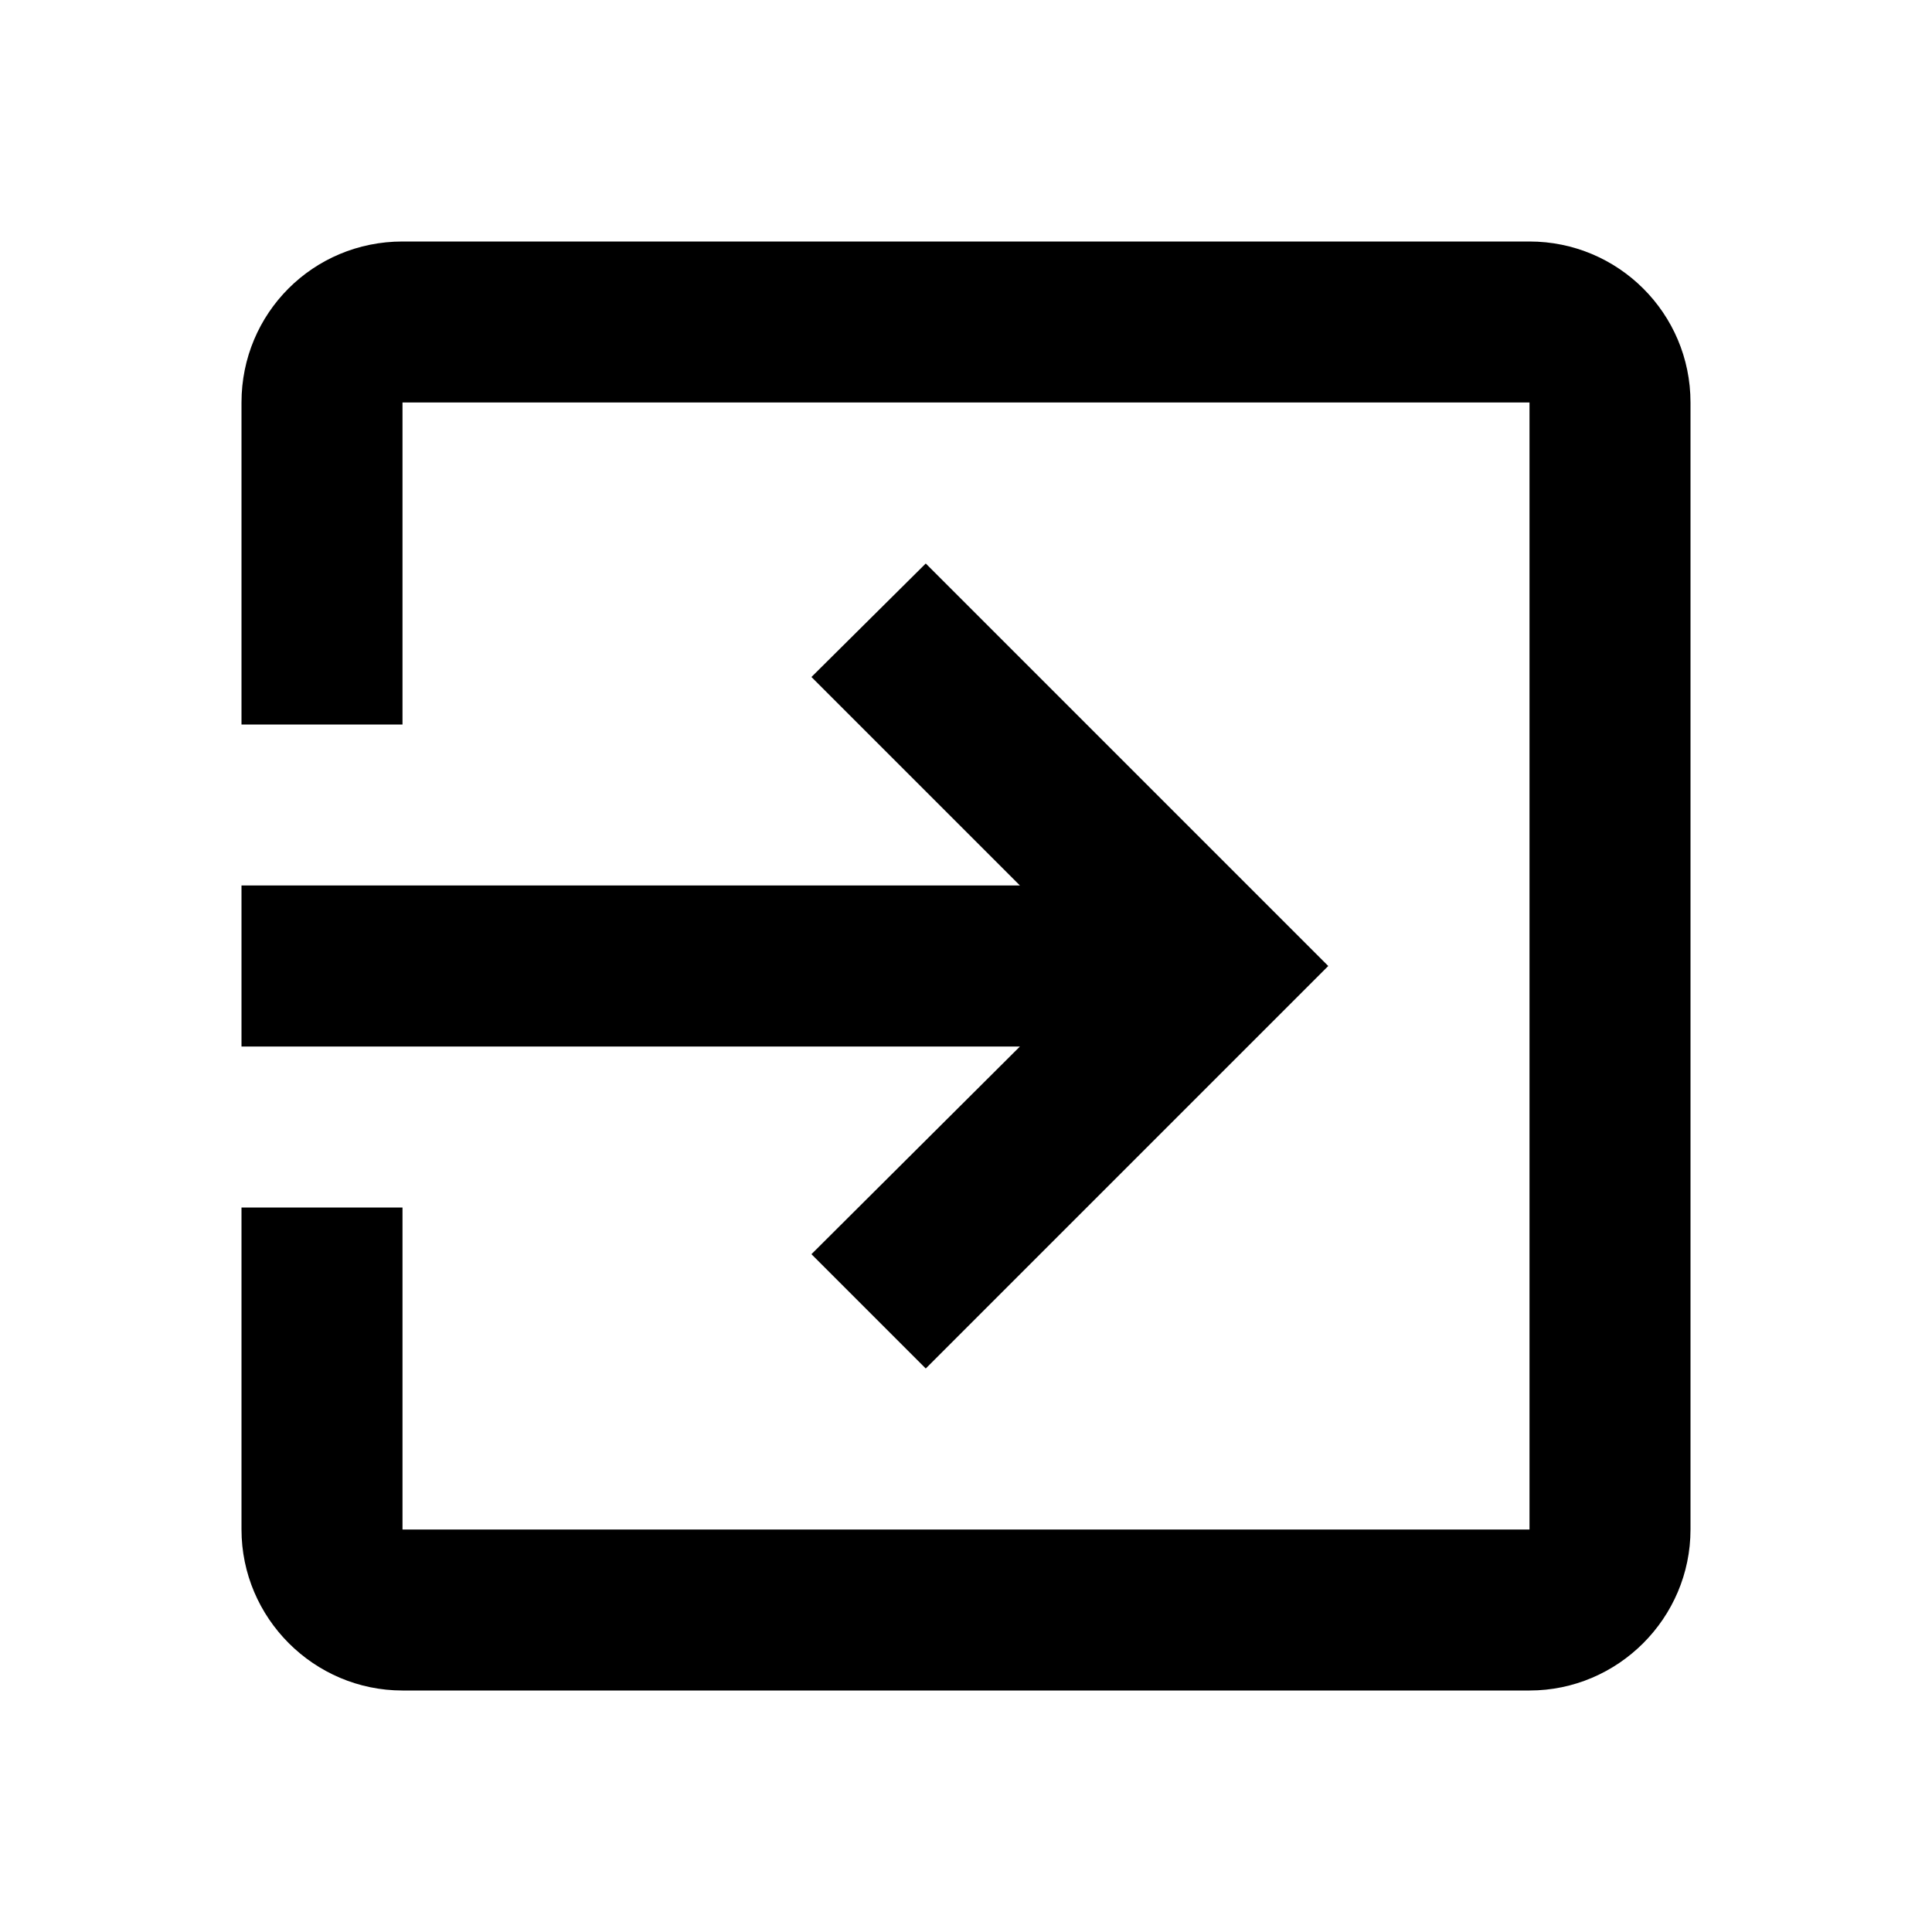
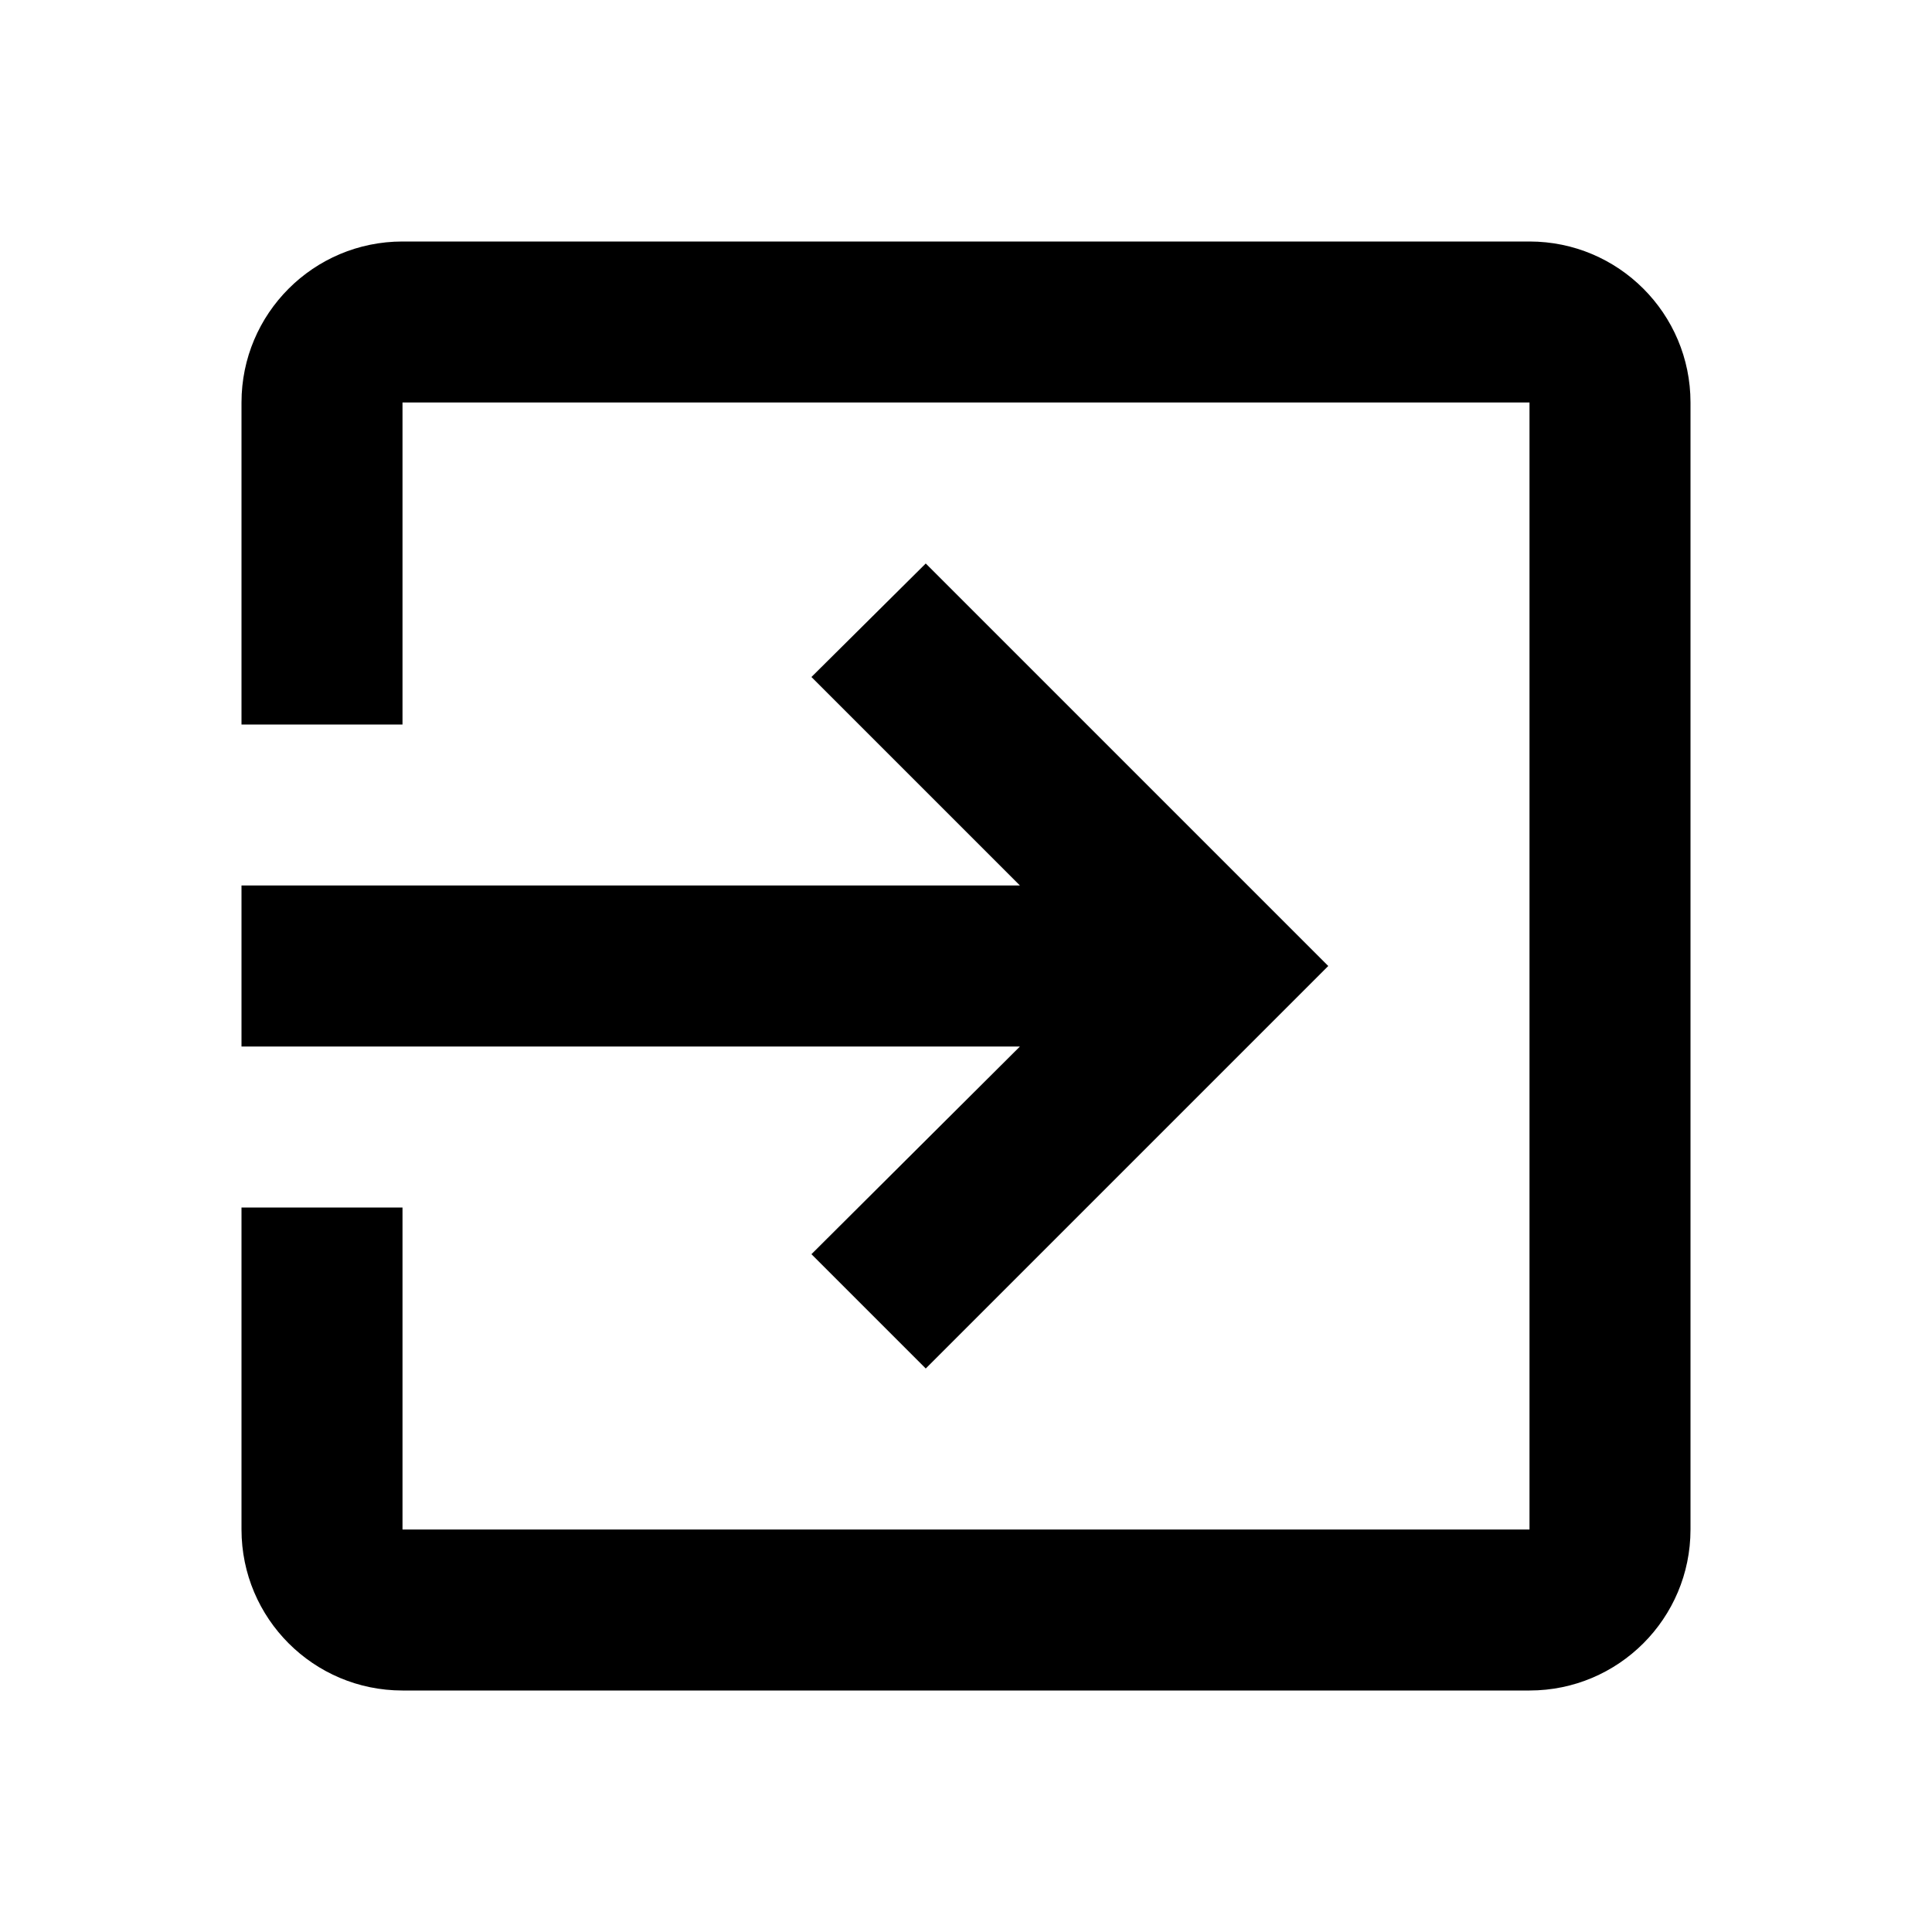
- <svg viewBox="0 0 24 24">
-   <path d="M19,3H5C3.89,3 3,3.89 3,5V9H5V5H19V19H5V15H3V19C3,20.1 3.9,21 5,21H19C20.1,21 21,20.1 21,19V5C21,3.89 20.1,3 19,3M10.08,15.58L11.5,17L16.5,12L11.5,7L10.08,8.41L12.67,11H3V13H12.67L10.08,15.58Z" />
+ <svg xmlns="http://www.w3.org/2000/svg" viewBox="0 0 24 24">
+   <path d="M5 3A2 2 0 0 0 3 5v4h2V5h14v14H5v-4H3v4a2 2 0 0 0 2 2h14a2 2 0 0 0 2-2V5a2 2 0 0 0-2-2zM10.08 15.58 11.5 17l5-5-5-5-1.42 1.41L12.67 11H3v2h9.67z" />
</svg>
